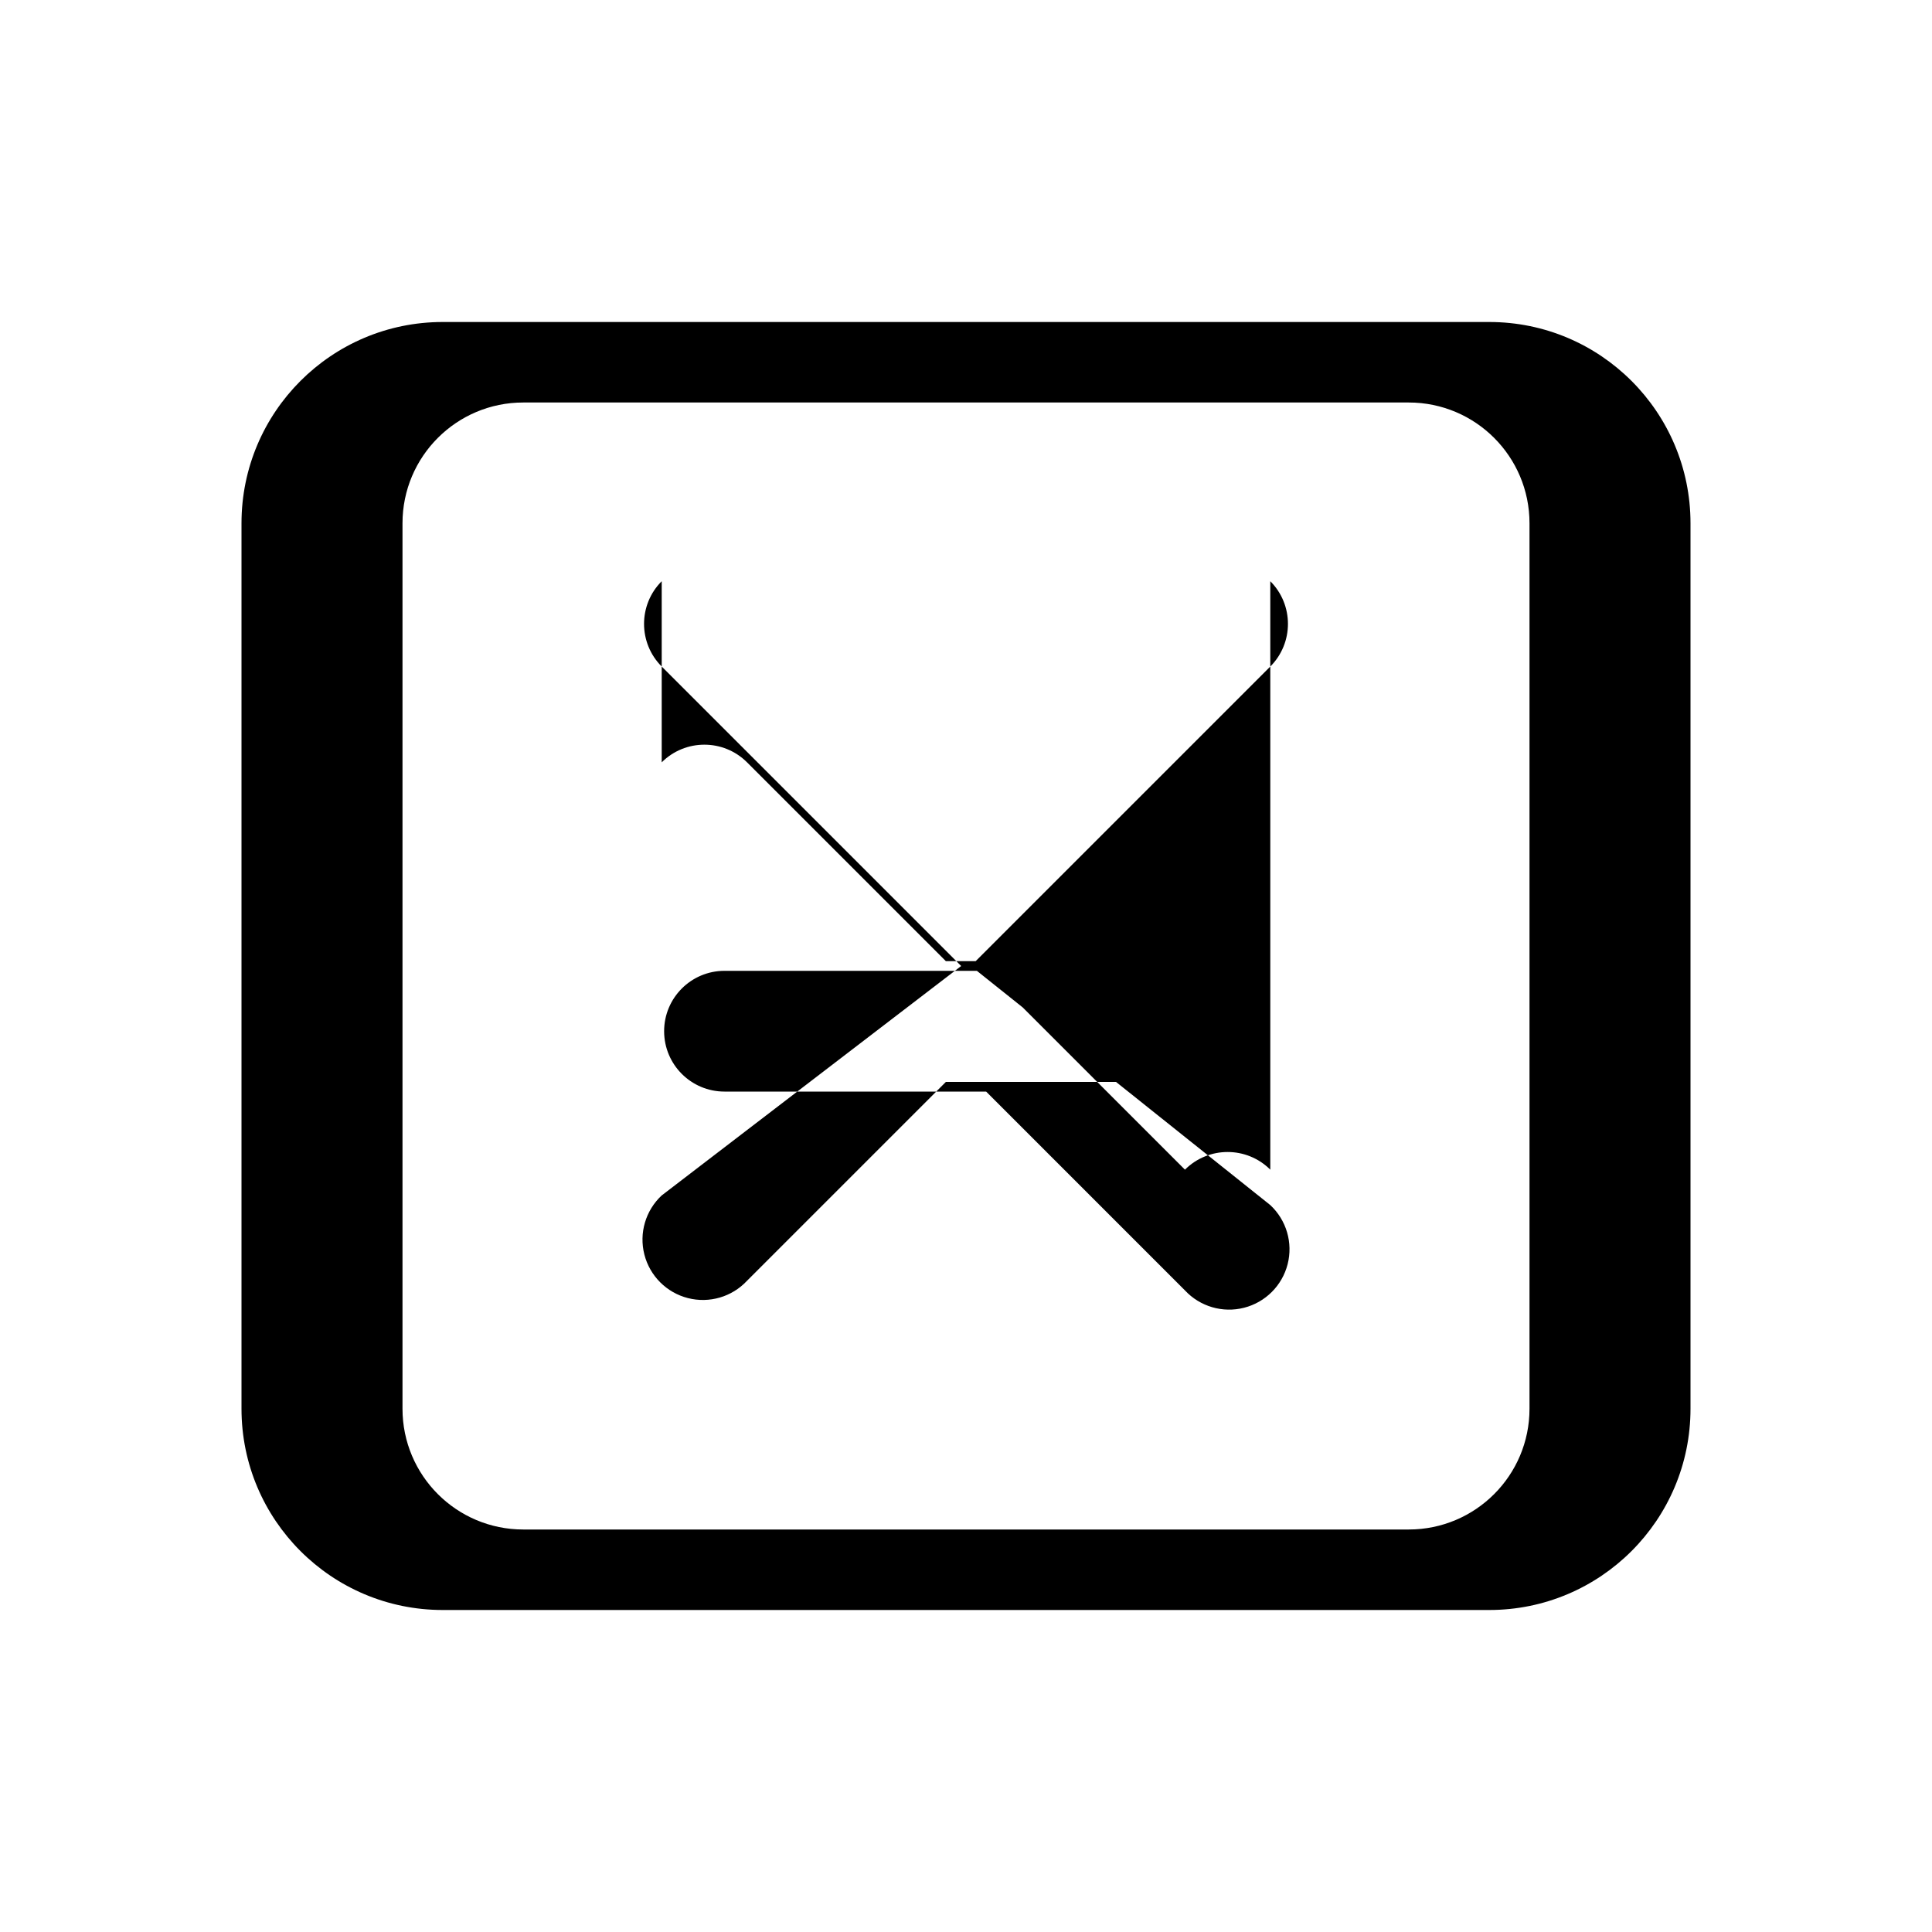
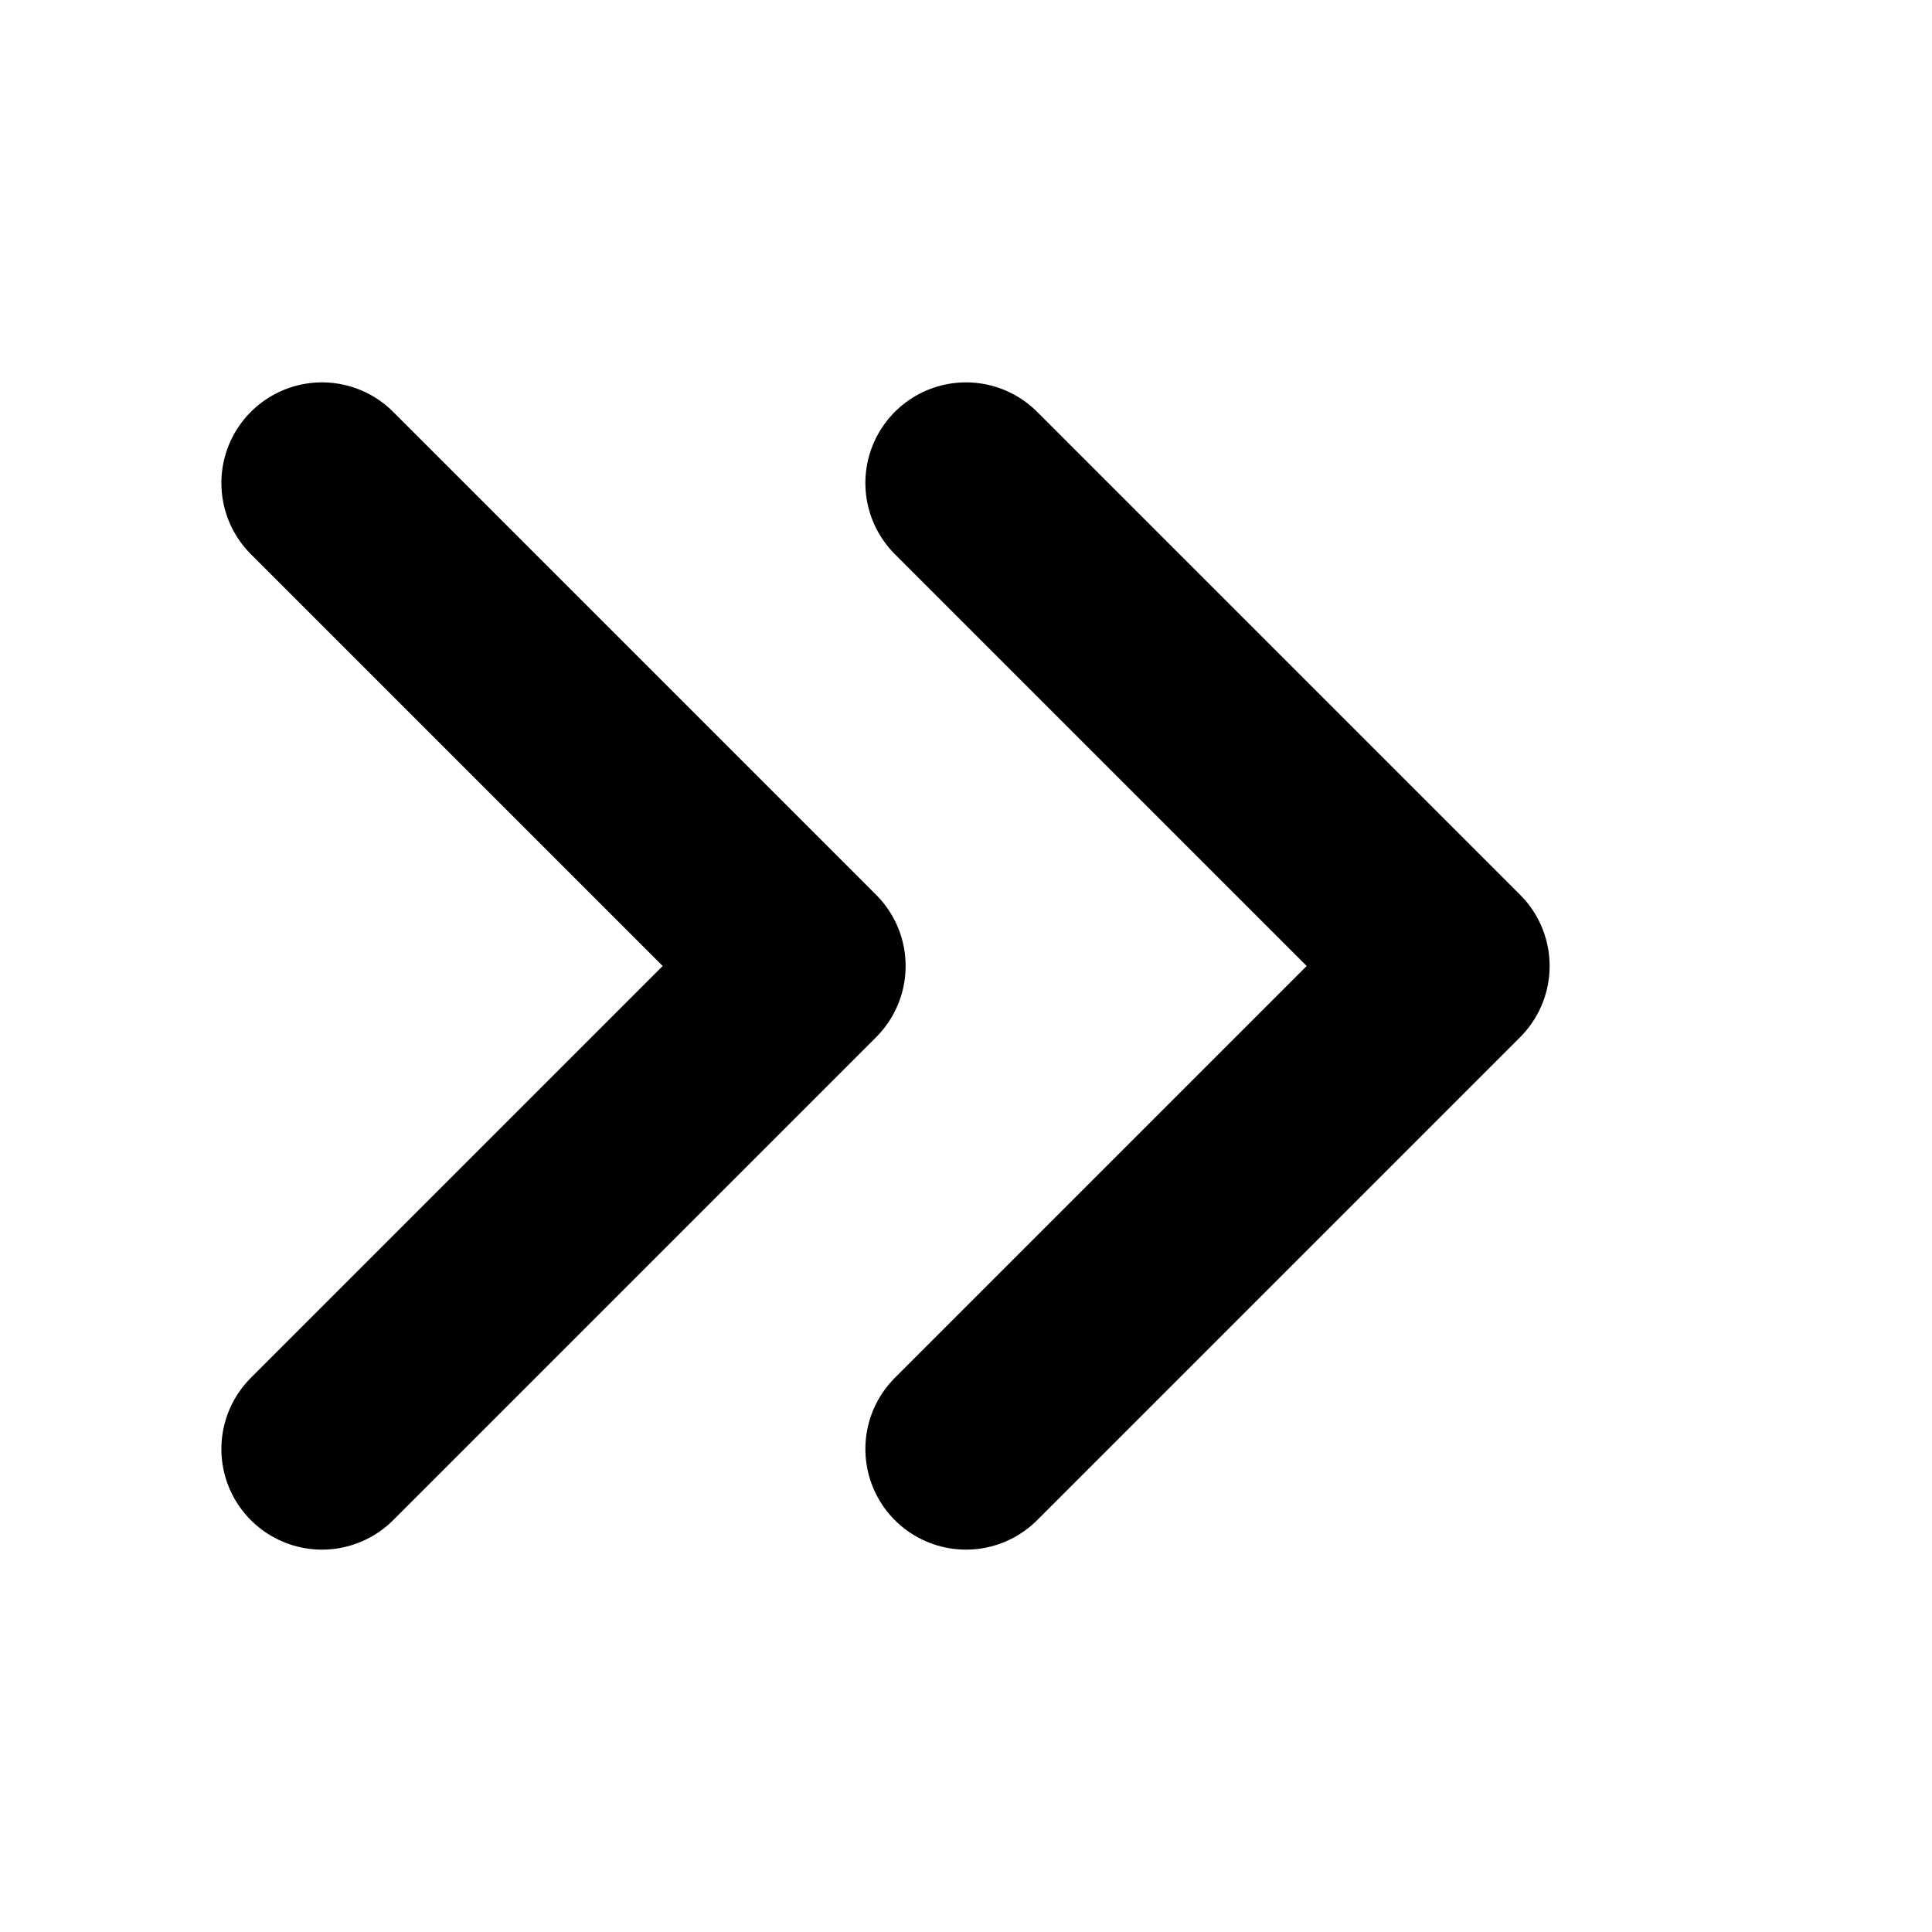
- <svg xmlns="http://www.w3.org/2000/svg" viewBox="0 0 24 24" fill="none" role="img" aria-label="ReqFlow">
-   <path fill="currentColor" fill-rule="evenodd" clip-rule="evenodd" d="M5.5 4A2.5 2.5 0 0 0 3 6.5v11A2.5 2.5 0 0 0 5.5 20h13a2.5 2.5 0 0 0 2.5-2.5v-11A2.5 2.5 0 0 0 18.5 4h-13ZM5 6.5A1.5 1.5 0 0 1 6.5 5h11A1.5 1.5 0 0 1 19 6.5v11A1.5 1.5 0 0 1 17.5 19h-11A1.5 1.5 0 0 1 5 17.5v-11Z" />
-   <path fill="currentColor" d="M8.22 9.47a.75.75 0 0 1 1.06 0l2.47 2.47H15a.75.75 0 0 1 0 1.5h-3.25l-2.47 2.47a.75.75 0 1 1-1.06-1.06L11.94 12 8.22 8.28a.75.75 0 0 1 0-1.06ZM15.78 14.53a.75.75 0 0 0-1.06 0l-2.47-2.47H9a.75.75 0 0 0 0 1.5h3.25l2.47 2.47a.75.75 0 1 0 1.06-1.06L12.06 12l3.72-3.72a.75.75 0 0 0 0-1.06Z" />
+ <svg xmlns="http://www.w3.org/2000/svg" viewBox="0 0 24 24" fill="none" aria-hidden="true">
+   <path d="m4 6 6 6-6 6M12 6l6 6-6 6" stroke="currentColor" stroke-width="2.5" stroke-linecap="round" stroke-linejoin="round" />
</svg>
